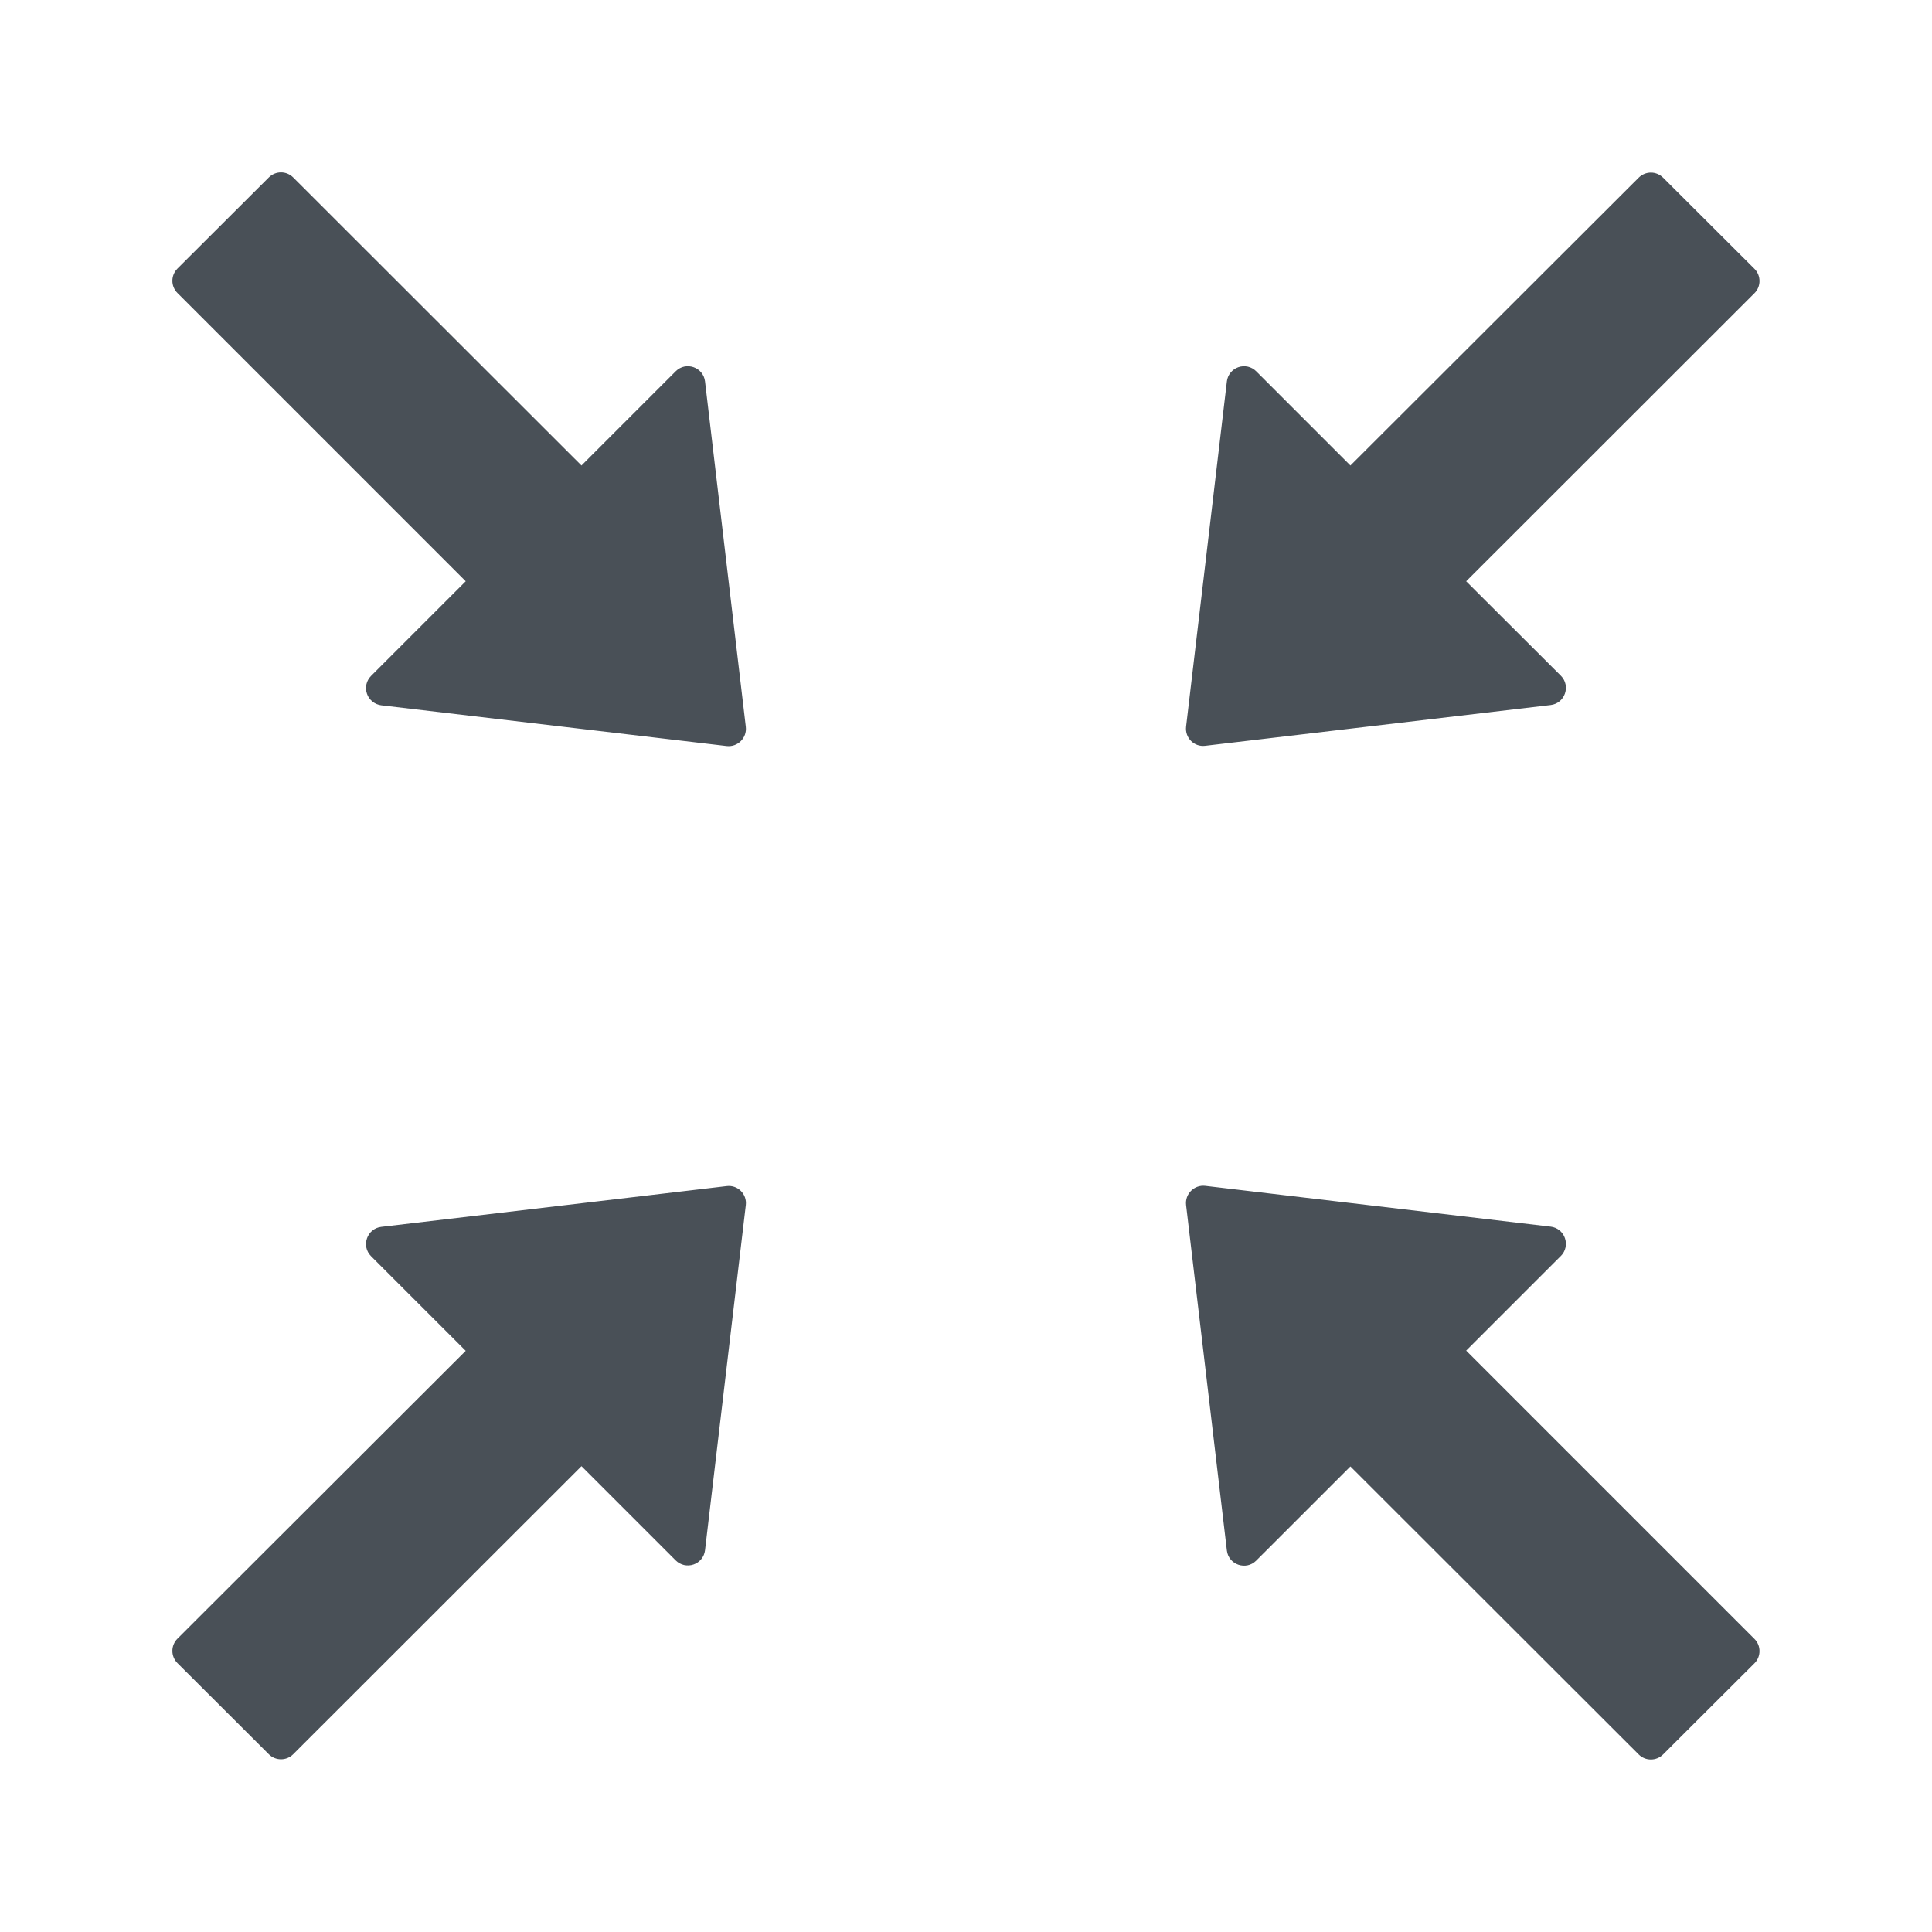
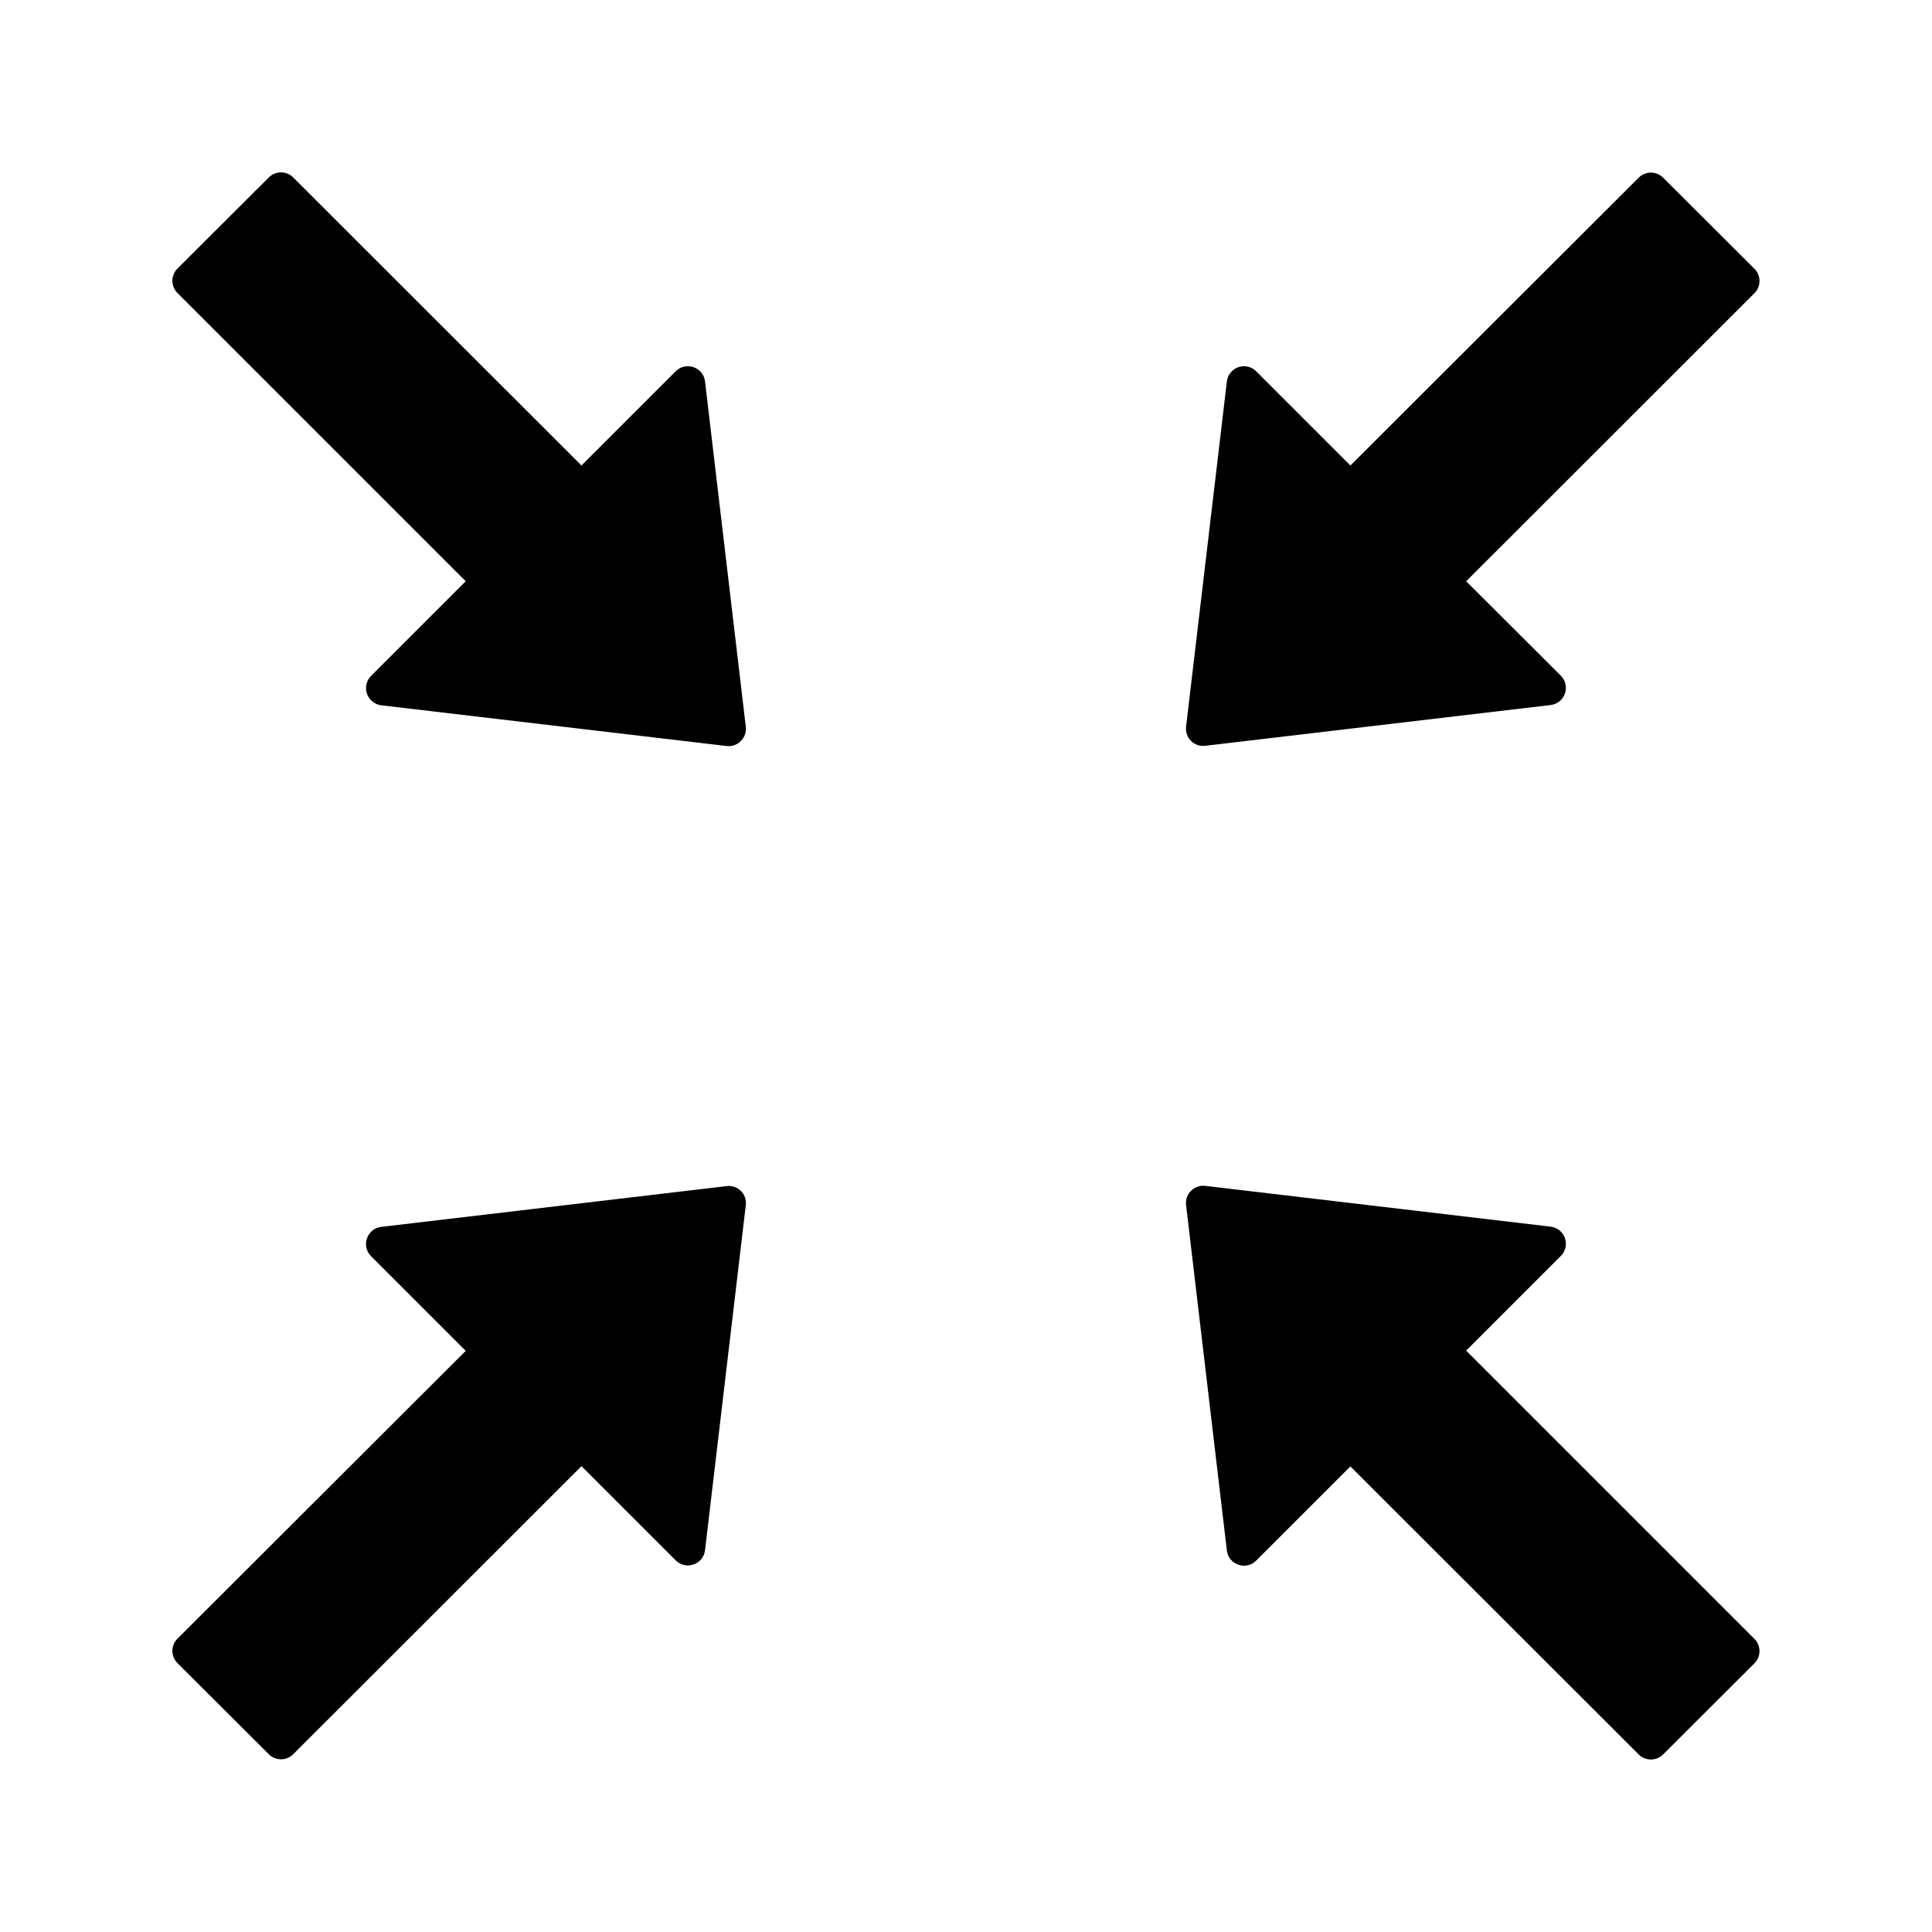
- <svg xmlns="http://www.w3.org/2000/svg" width="36" height="36" viewBox="0 0 36 36" fill="none">
-   <path d="M13.137 7.107C13.105 6.841 12.78 6.729 12.591 6.918L10.835 8.674L5.463 3.306C5.403 3.246 5.321 3.212 5.236 3.212C5.151 3.212 5.07 3.246 5.009 3.306L3.306 5.005C3.246 5.066 3.212 5.147 3.212 5.232C3.212 5.317 3.246 5.399 3.306 5.459L8.678 10.831L6.914 12.595C6.871 12.638 6.842 12.691 6.828 12.75C6.815 12.809 6.818 12.87 6.838 12.927C6.857 12.984 6.893 13.034 6.94 13.072C6.986 13.11 7.043 13.134 7.103 13.142L13.539 13.901C13.744 13.925 13.921 13.752 13.897 13.543L13.137 7.107ZM13.543 22.101L7.103 22.861C6.838 22.893 6.725 23.218 6.914 23.407L8.678 25.171L3.306 30.535C3.246 30.595 3.212 30.677 3.212 30.762C3.212 30.847 3.246 30.928 3.306 30.989L5.009 32.688C5.134 32.813 5.339 32.813 5.463 32.688L10.835 27.32L12.591 29.076C12.634 29.119 12.688 29.148 12.746 29.162C12.805 29.175 12.866 29.172 12.923 29.152C12.98 29.133 13.03 29.097 13.068 29.051C13.106 29.004 13.13 28.947 13.137 28.887L13.897 22.455C13.921 22.25 13.748 22.077 13.543 22.101ZM22.455 13.897L28.895 13.137C29.161 13.105 29.273 12.78 29.084 12.591L27.32 10.831L32.692 5.463C32.817 5.339 32.817 5.134 32.692 5.009L30.989 3.31C30.928 3.25 30.847 3.216 30.762 3.216C30.677 3.216 30.595 3.25 30.535 3.31L25.163 8.674L23.407 6.918C23.364 6.875 23.311 6.846 23.252 6.832C23.193 6.819 23.132 6.822 23.075 6.842C23.018 6.861 22.968 6.897 22.93 6.944C22.892 6.99 22.868 7.047 22.861 7.107L22.101 13.539C22.077 13.748 22.25 13.921 22.455 13.897ZM27.32 25.167L29.084 23.403C29.127 23.36 29.157 23.307 29.17 23.248C29.183 23.189 29.18 23.128 29.16 23.071C29.141 23.014 29.105 22.964 29.059 22.926C29.012 22.888 28.955 22.864 28.895 22.857L22.459 22.097C22.254 22.073 22.077 22.246 22.101 22.455L22.861 28.892C22.893 29.157 23.218 29.269 23.407 29.08L25.163 27.325L30.535 32.692C30.659 32.817 30.864 32.817 30.989 32.692L32.692 30.993C32.817 30.868 32.817 30.663 32.692 30.539L27.32 25.167Z" fill="#495057" />
+ <svg xmlns="http://www.w3.org/2000/svg" width="36" height="36" viewBox="0 0 36 36">
+   <path d="M13.137 7.107C13.105 6.841 12.78 6.729 12.591 6.918L10.835 8.674L5.463 3.306C5.403 3.246 5.321 3.212 5.236 3.212C5.151 3.212 5.07 3.246 5.009 3.306L3.306 5.005C3.246 5.066 3.212 5.147 3.212 5.232C3.212 5.317 3.246 5.399 3.306 5.459L8.678 10.831L6.914 12.595C6.871 12.638 6.842 12.691 6.828 12.75C6.815 12.809 6.818 12.87 6.838 12.927C6.857 12.984 6.893 13.034 6.94 13.072C6.986 13.11 7.043 13.134 7.103 13.142L13.539 13.901C13.744 13.925 13.921 13.752 13.897 13.543L13.137 7.107ZM13.543 22.101L7.103 22.861C6.838 22.893 6.725 23.218 6.914 23.407L8.678 25.171L3.306 30.535C3.246 30.595 3.212 30.677 3.212 30.762C3.212 30.847 3.246 30.928 3.306 30.989L5.009 32.688C5.134 32.813 5.339 32.813 5.463 32.688L10.835 27.32L12.591 29.076C12.634 29.119 12.688 29.148 12.746 29.162C12.805 29.175 12.866 29.172 12.923 29.152C12.98 29.133 13.03 29.097 13.068 29.051C13.106 29.004 13.13 28.947 13.137 28.887L13.897 22.455C13.921 22.25 13.748 22.077 13.543 22.101ZM22.455 13.897L28.895 13.137C29.161 13.105 29.273 12.78 29.084 12.591L27.32 10.831L32.692 5.463C32.817 5.339 32.817 5.134 32.692 5.009L30.989 3.31C30.928 3.25 30.847 3.216 30.762 3.216C30.677 3.216 30.595 3.25 30.535 3.31L25.163 8.674L23.407 6.918C23.364 6.875 23.311 6.846 23.252 6.832C23.193 6.819 23.132 6.822 23.075 6.842C23.018 6.861 22.968 6.897 22.93 6.944C22.892 6.99 22.868 7.047 22.861 7.107L22.101 13.539C22.077 13.748 22.25 13.921 22.455 13.897ZM27.32 25.167L29.084 23.403C29.127 23.36 29.157 23.307 29.17 23.248C29.183 23.189 29.18 23.128 29.16 23.071C29.141 23.014 29.105 22.964 29.059 22.926C29.012 22.888 28.955 22.864 28.895 22.857L22.459 22.097C22.254 22.073 22.077 22.246 22.101 22.455L22.861 28.892C22.893 29.157 23.218 29.269 23.407 29.08L25.163 27.325L30.535 32.692C30.659 32.817 30.864 32.817 30.989 32.692L32.692 30.993C32.817 30.868 32.817 30.663 32.692 30.539L27.32 25.167Z" />
</svg>
